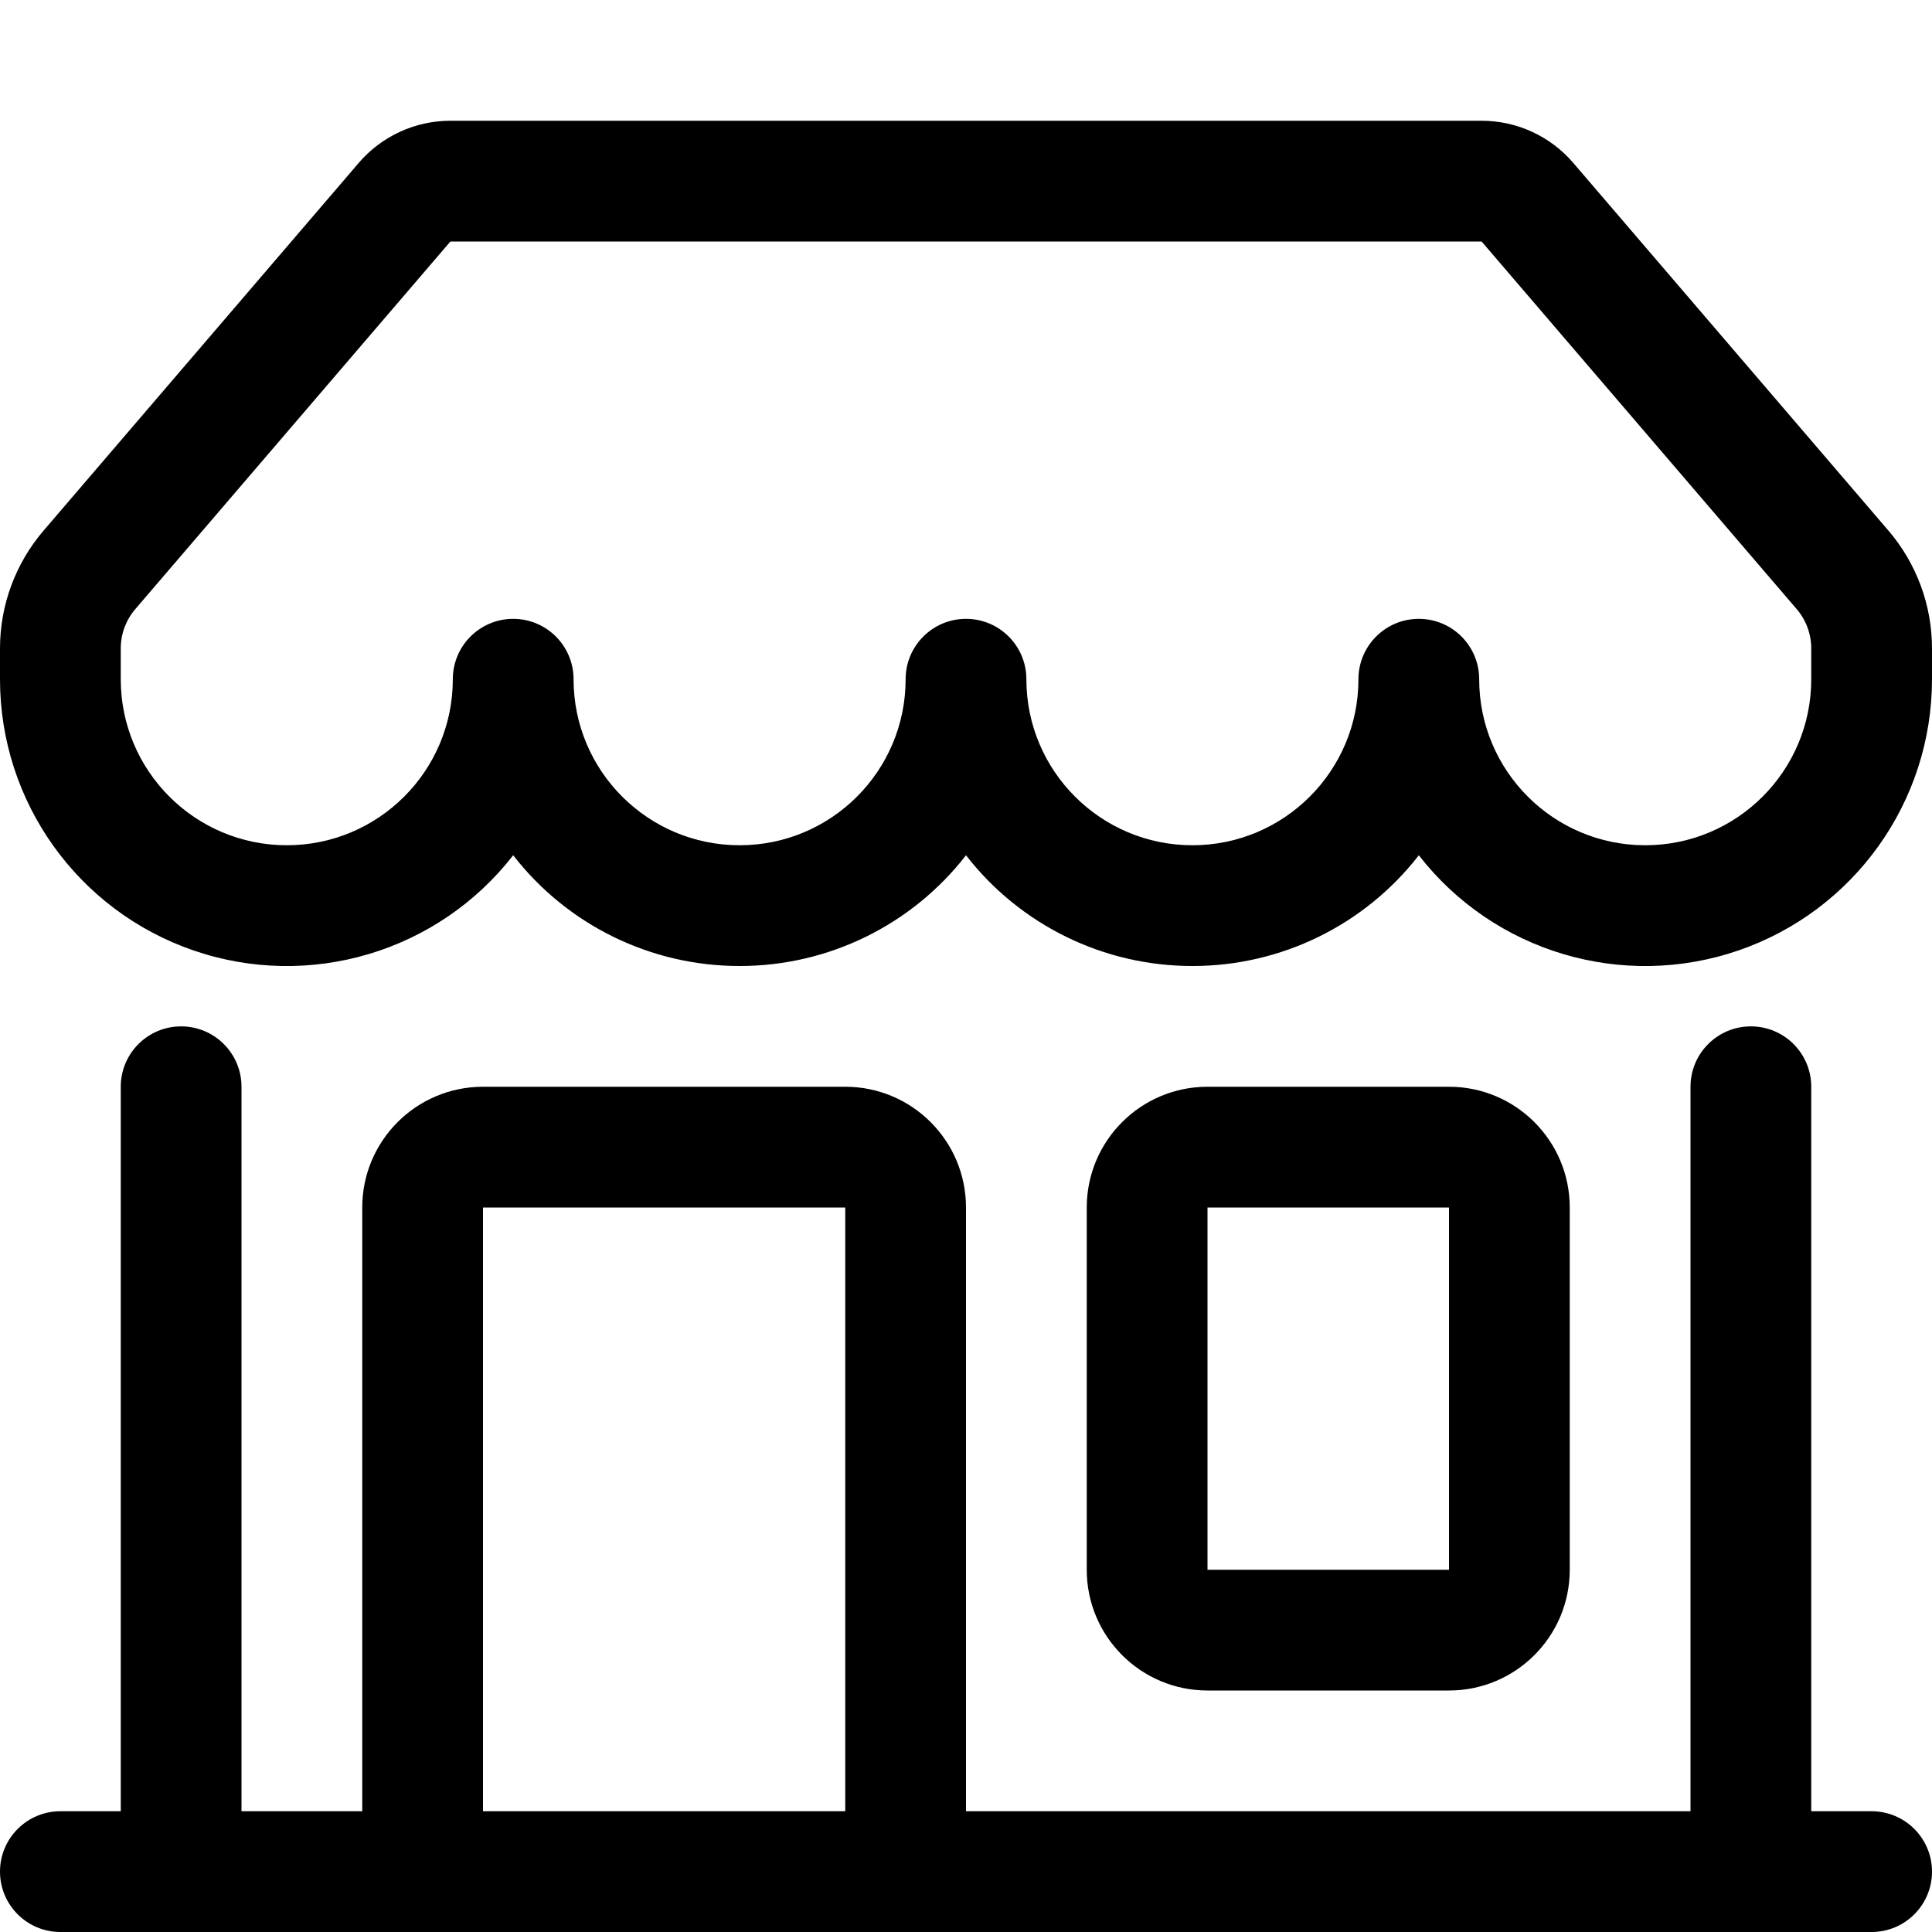
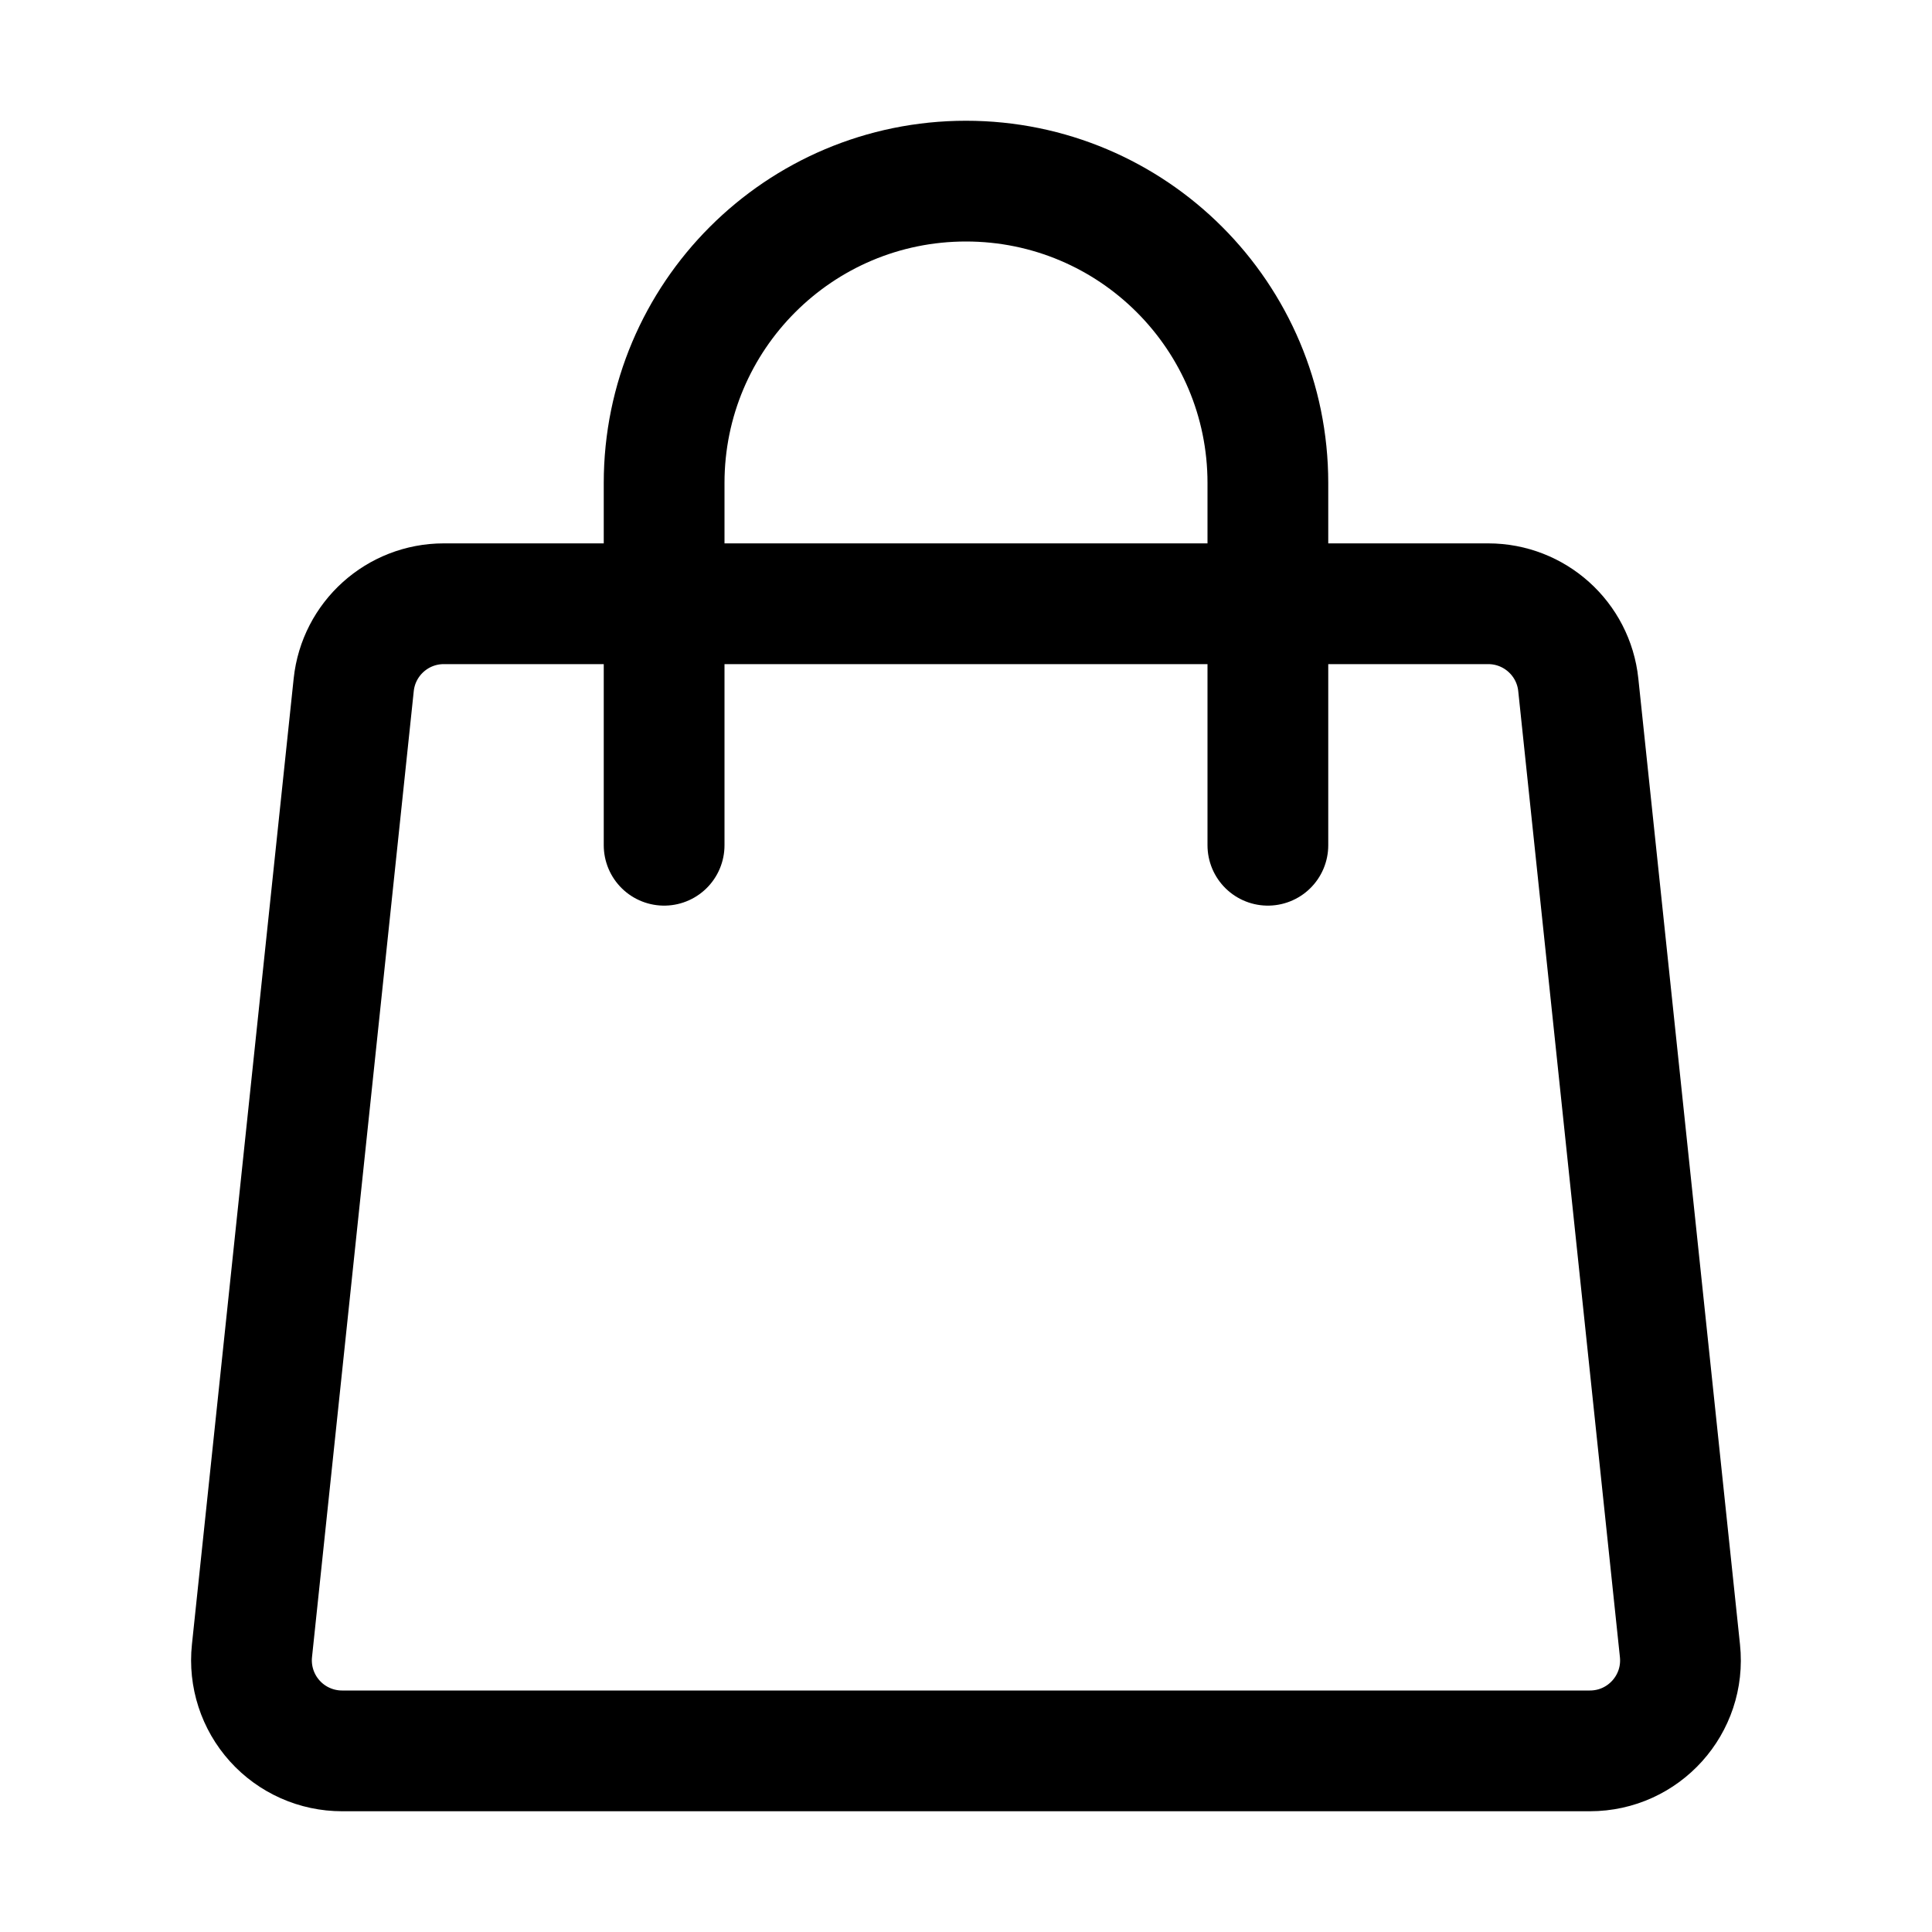
- <svg xmlns="http://www.w3.org/2000/svg" width="16" height="16" fill="currentColor" class="bi bi-shop" viewBox="0 0 16 16">
-   <path d="M2.97 1.35A1 1 0 0 1 3.73 1h8.54a1 1 0 0 1 .76.35l2.609 3.044A1.5 1.5 0 0 1 16 5.37v.255a2.375 2.375 0 0 1-4.25 1.458A2.37 2.37 0 0 1 9.875 8 2.37 2.37 0 0 1 8 7.083 2.37 2.37 0 0 1 6.125 8a2.37 2.37 0 0 1-1.875-.917A2.375 2.375 0 0 1 0 5.625V5.37a1.5 1.5 0 0 1 .361-.976zm1.78 4.275a1.375 1.375 0 0 0 2.75 0 .5.5 0 0 1 1 0 1.375 1.375 0 0 0 2.75 0 .5.5 0 0 1 1 0 1.375 1.375 0 1 0 2.75 0V5.37a.5.5 0 0 0-.12-.325L12.27 2H3.73L1.12 5.045A.5.5 0 0 0 1 5.37v.255a1.375 1.375 0 0 0 2.75 0 .5.5 0 0 1 1 0M1.5 8.5A.5.5 0 0 1 2 9v6h1v-5a1 1 0 0 1 1-1h3a1 1 0 0 1 1 1v5h6V9a.5.5 0 0 1 1 0v6h.5a.5.5 0 0 1 0 1H.5a.5.5 0 0 1 0-1H1V9a.5.5 0 0 1 .5-.5M4 15h3v-5H4zm5-5a1 1 0 0 1 1-1h2a1 1 0 0 1 1 1v3a1 1 0 0 1-1 1h-2a1 1 0 0 1-1-1zm3 0h-2v3h2z" />
+ <svg xmlns="http://www.w3.org/2000/svg" fill="none" viewBox="0 0 24 24" stroke-width="1.5" stroke="currentColor">
+   <path stroke-linecap="round" stroke-linejoin="round" d="M15.75 10.5V6a3.75 3.75 0 1 0-7.5 0v4.5m11.356-1.993 1.263 12c.07.665-.45 1.243-1.119 1.243H4.25a1.125 1.125 0 0 1-1.12-1.243l1.264-12A1.125 1.125 0 0 1 5.513 7.5h12.974c.576 0 1.059.435 1.119 1.007Z" />
</svg>
